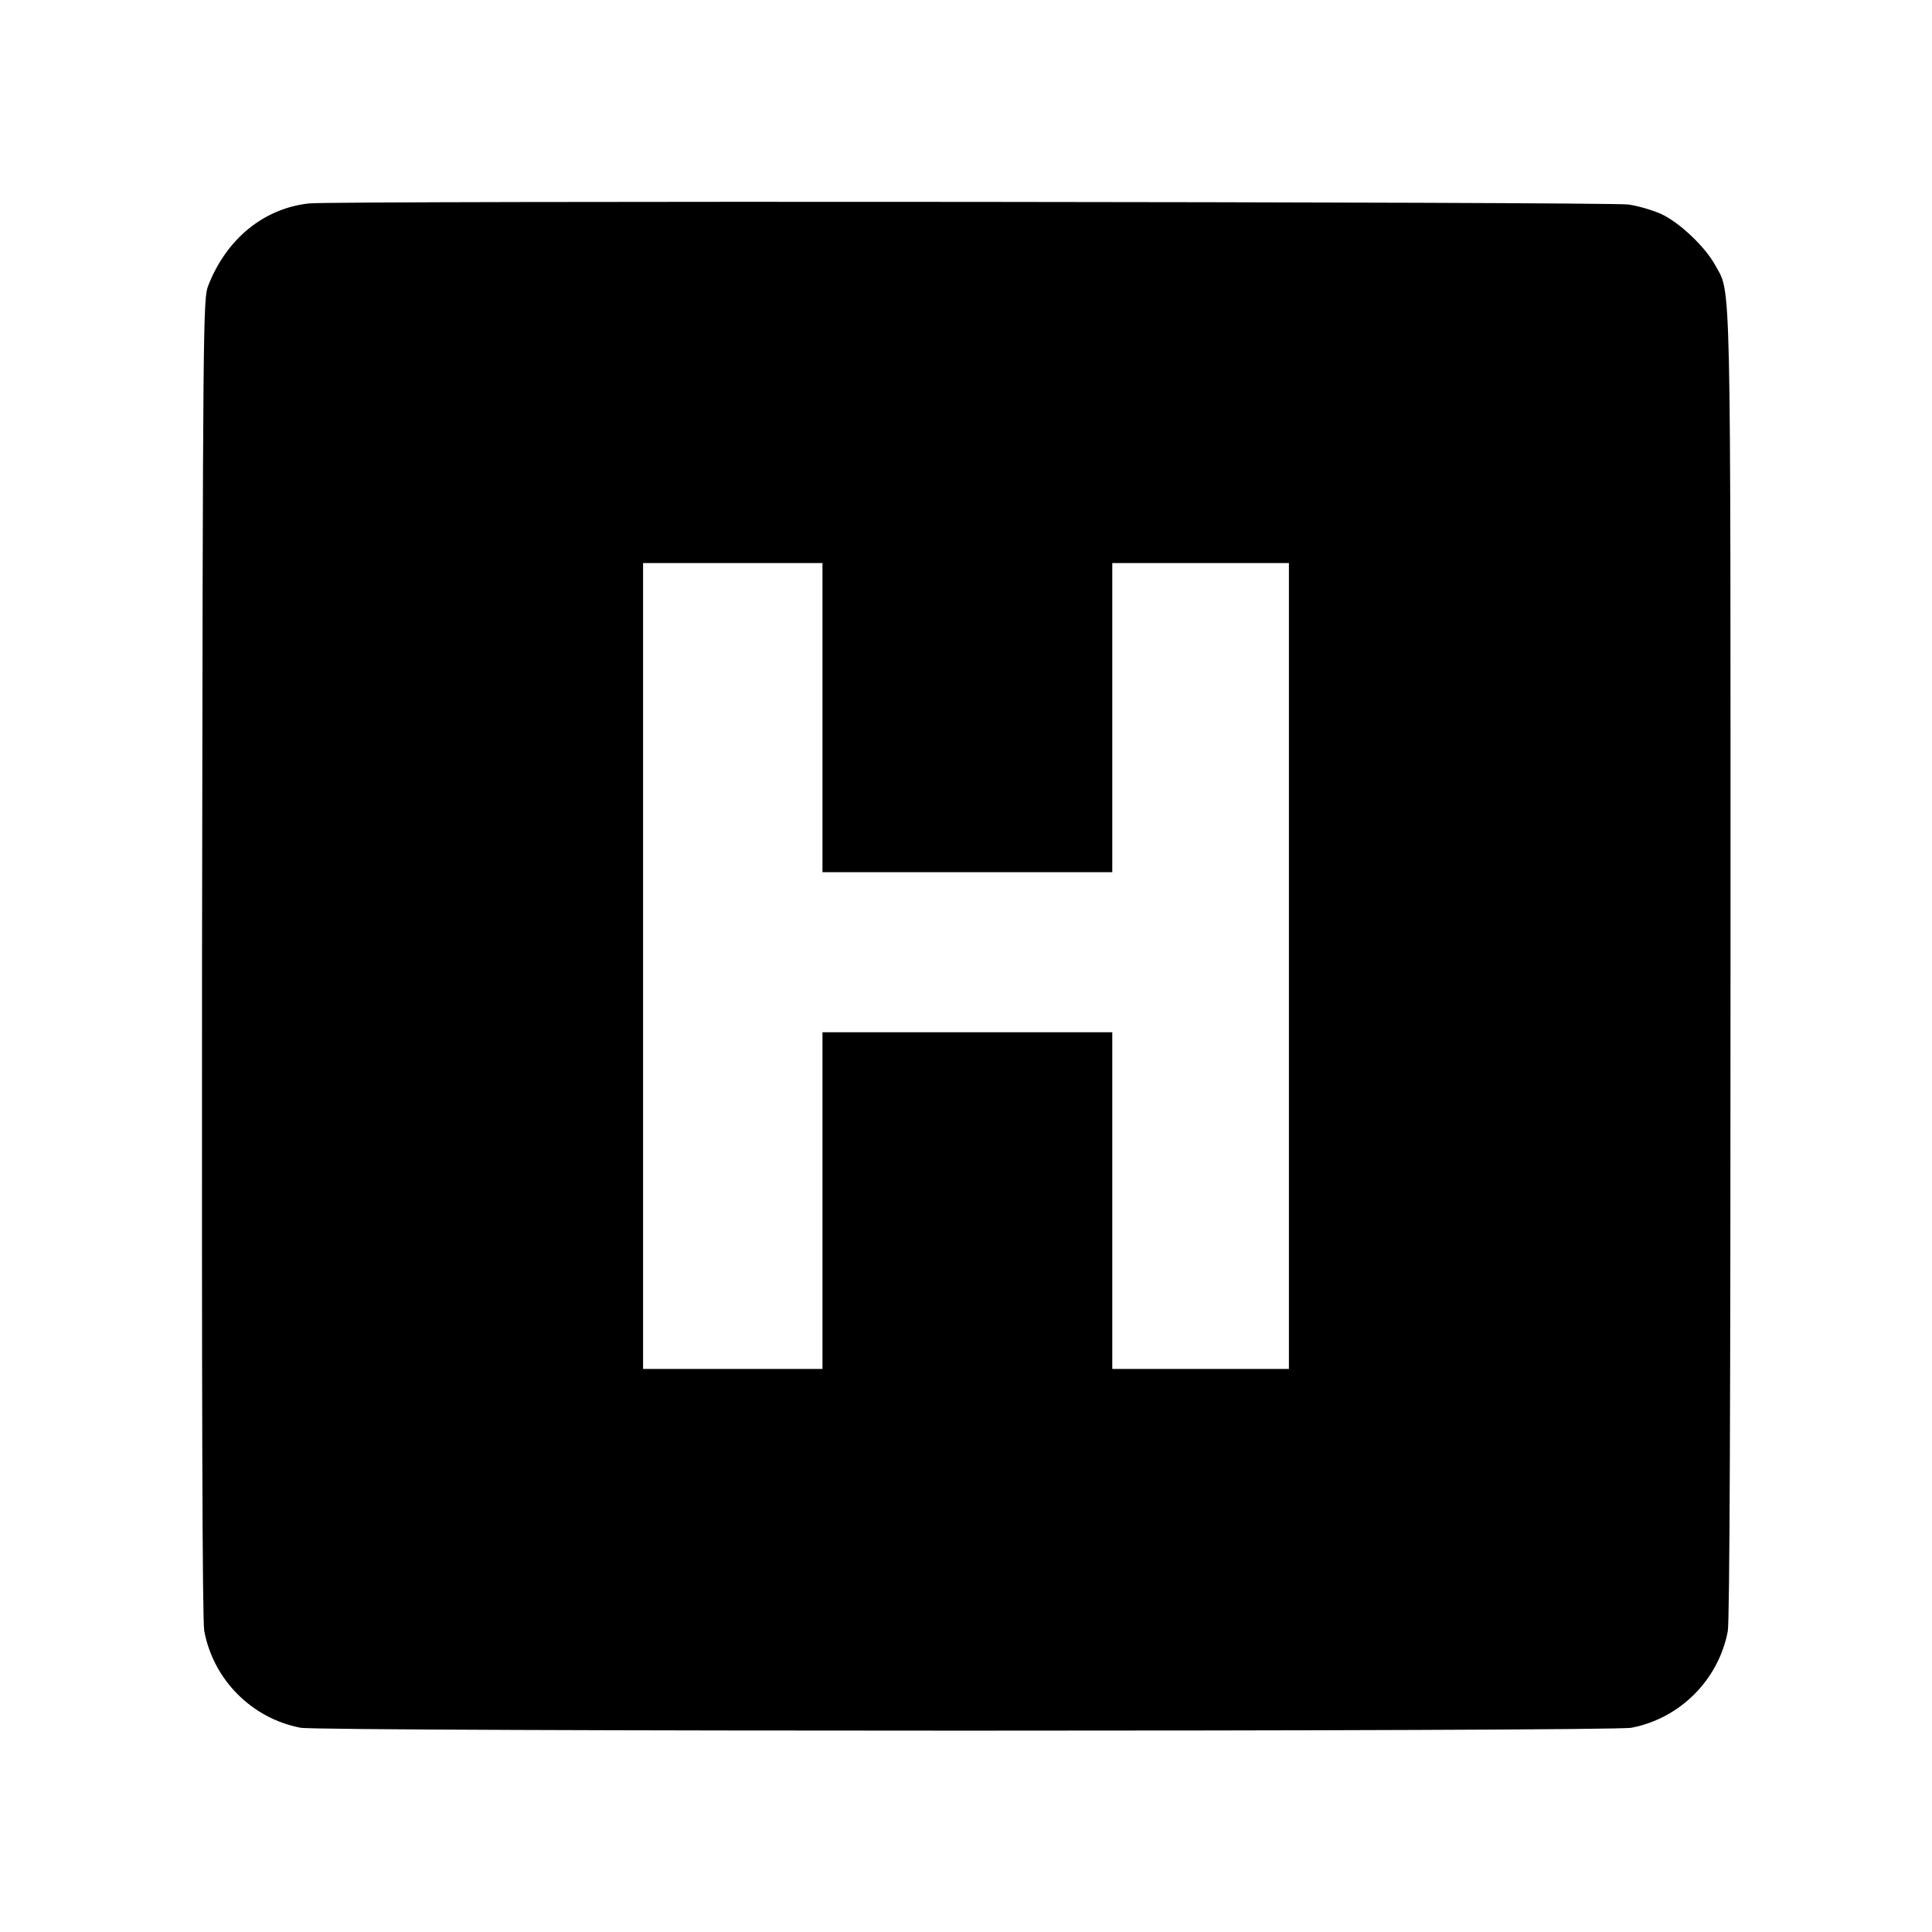
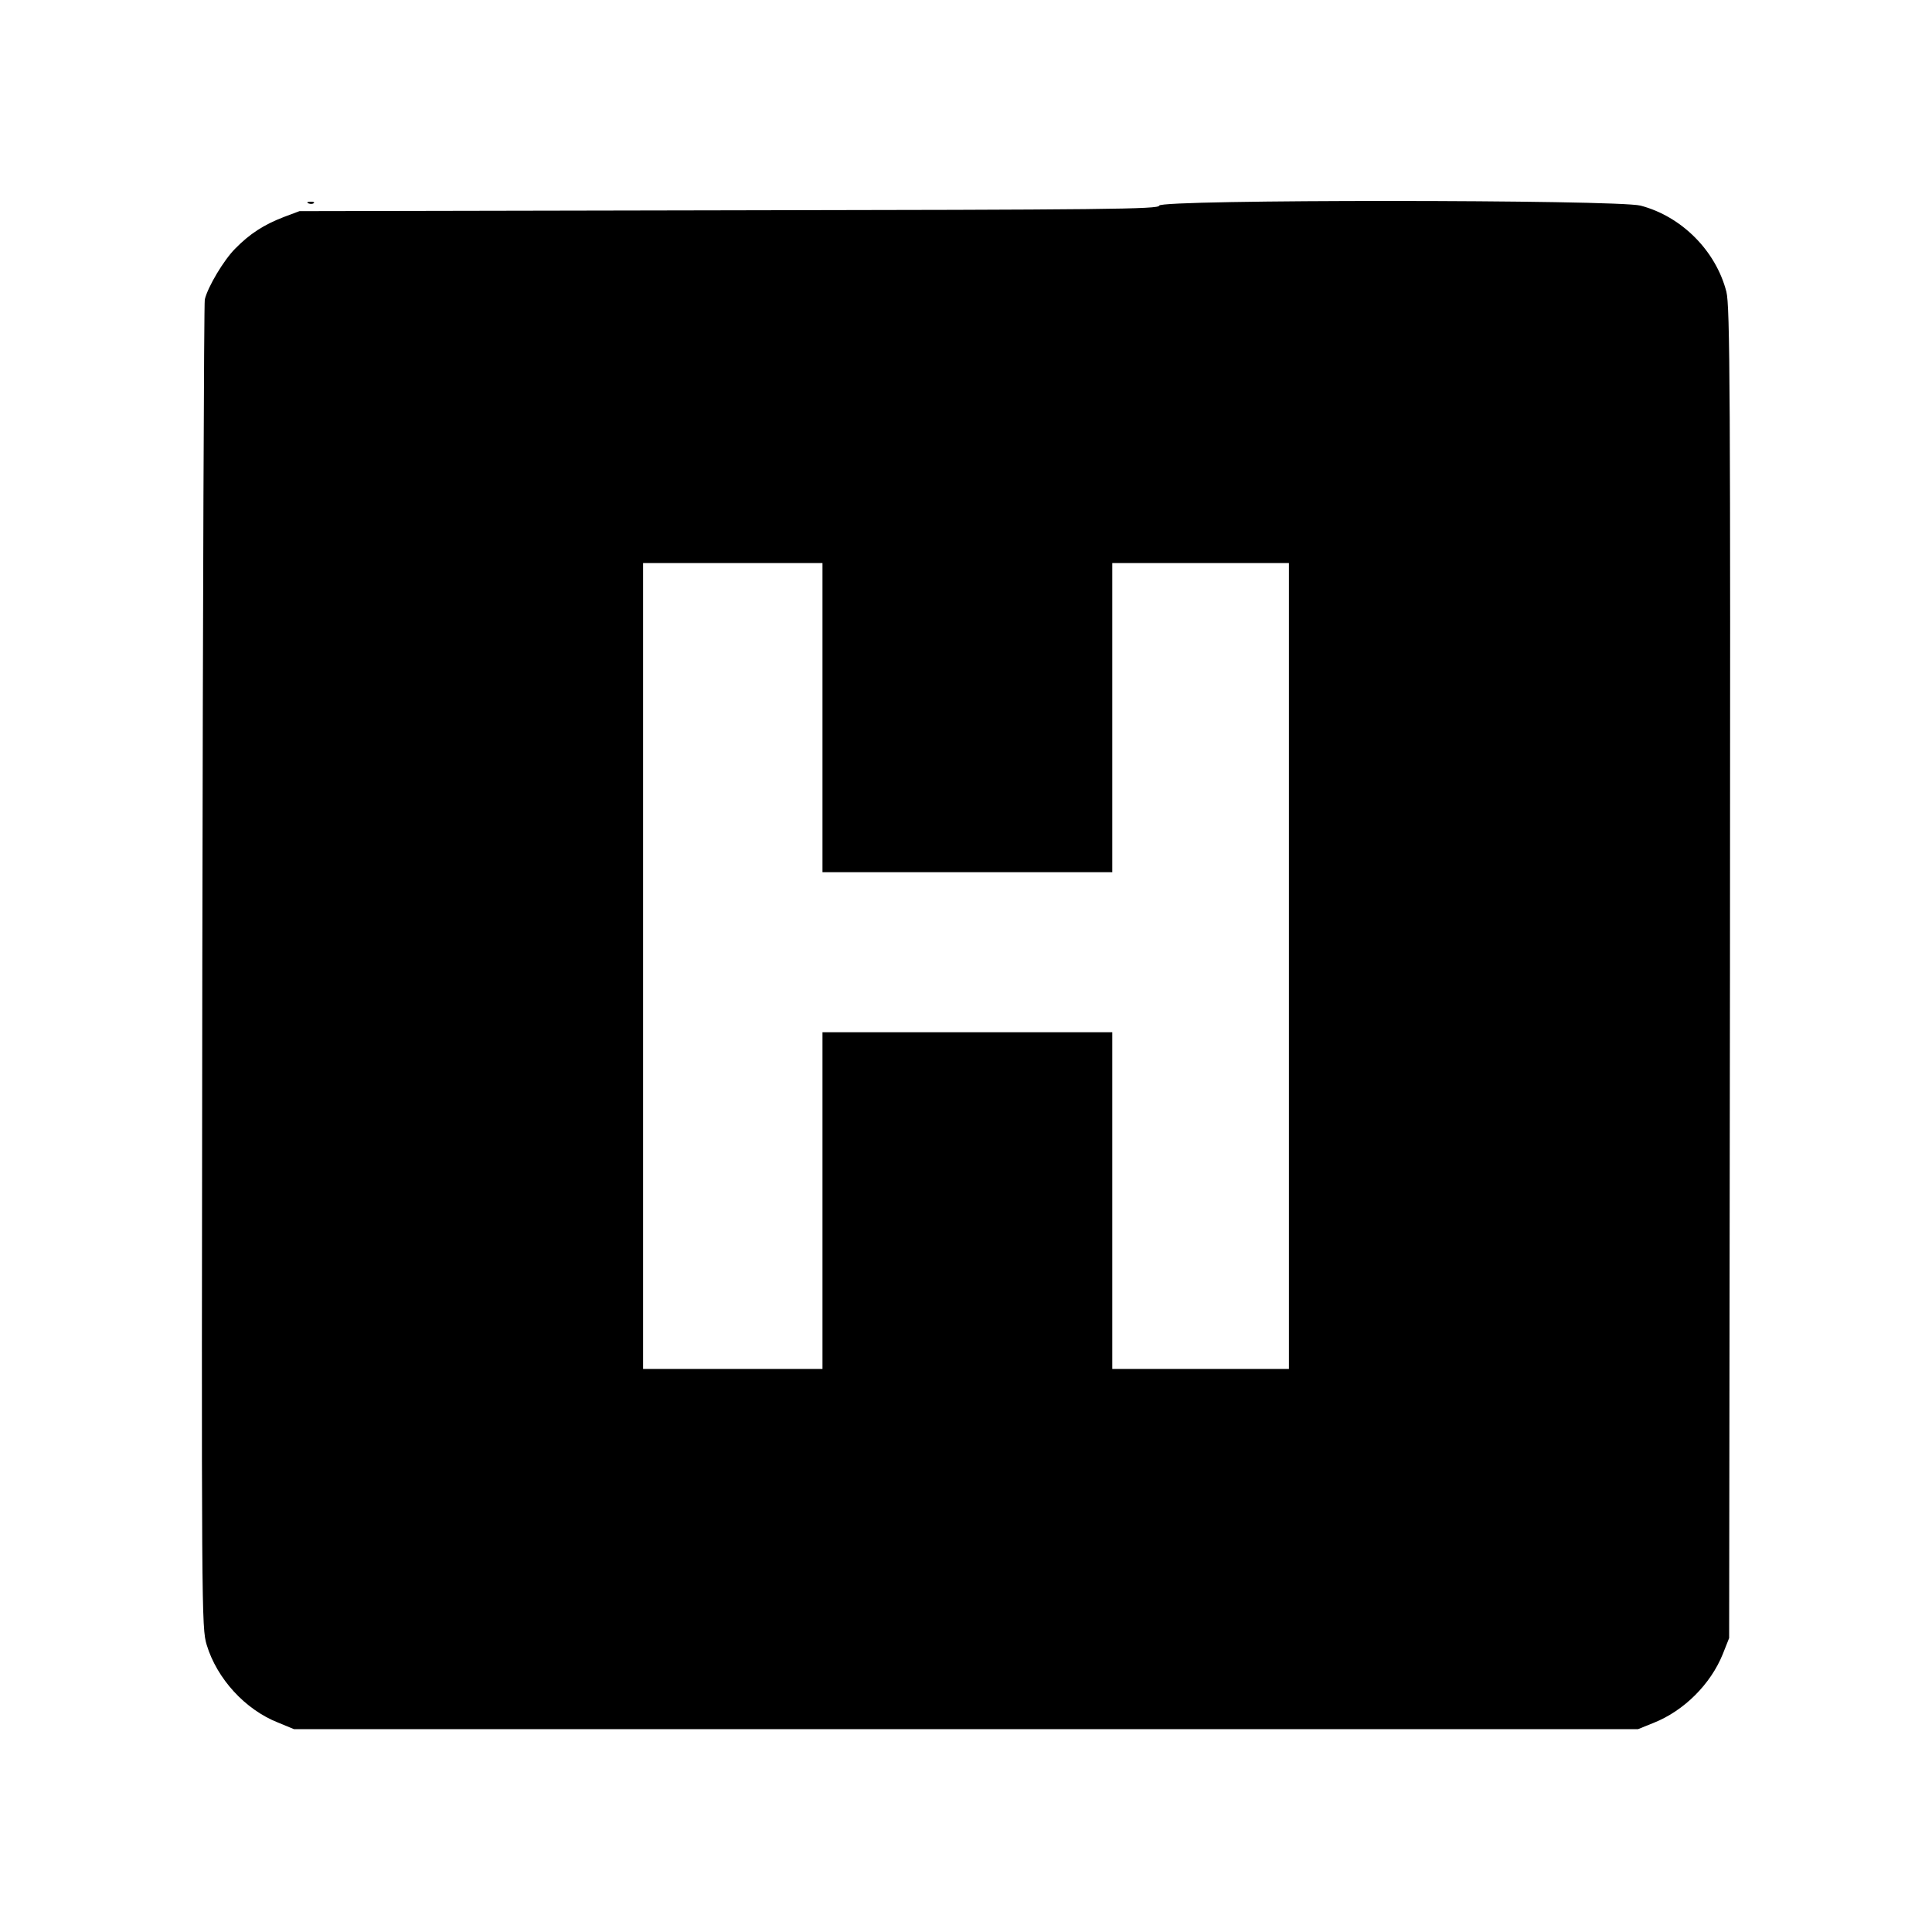
<svg xmlns="http://www.w3.org/2000/svg" version="1.0" width="700pt" height="700pt" viewBox="0 0 700 700" preserveAspectRatio="xMidYMid meet">
  <g transform="translate(0,700) scale(0.1,-0.1)" fill="#000000" stroke="none">
-     <path d="M1120 6263 c-165 -18 -300 -129 -366 -299 -18 -47 -19 -127 -22 -2433 -1 -1589 1 -2403 8 -2440 33 -177 172 -317 349 -351 74 -14 4748 -14 4822 0 176 34 315 173 349 349 7 36 10 848 10 2410 0 2566 3 2433 -56 2541 -36 66 -130 155 -196 185 -29 13 -82 29 -118 34 -61 10 -4691 14 -4780 4z m1860 -1863 l0 -560 525 0 525 0 0 560 0 560 320 0 320 0 0 -1460 0 -1460 -320 0 -320 0 0 610 0 610 -525 0 -525 0 0 -610 0 -610 -325 0 -325 0 0 1460 0 1460 325 0 325 0 0 -560z" />
+     <path d="M1118 6263 c7 -3 16 -2 19 1 4 3 -2 6 -13 5 -11 0 -14 -3 -6 -6z" />
+     <path d="M4200 6255 c0 -13 -192 -15 -1557 -17 l-1558 -3 -56 -21 c-73 -28 -124 -61 -177 -115 -41 -41 -99 -138 -110 -184 -3 -11 -7 -1098 -9 -2415 -3 -2360 -3 -2396 16 -2460 37 -122 139 -234 258 -281 l58 -24 2435 0 2435 0 57 23 c110 44 206 140 250 249 l23 58 3 2409 c2 2118 0 2417 -13 2469 -38 148 -162 273 -311 312 -87 22 -1744 23 -1744 0z m-1220 -1855 l0 -560 525 0 525 0 0 560 0 560 320 0 320 0 0 -1460 0 -1460 -320 0 -320 0 0 610 0 610 -525 0 -525 0 0 -610 0 -610 -325 0 -325 0 0 1460 0 1460 325 0 325 0 0 -560z" />
  </g>
</svg>
